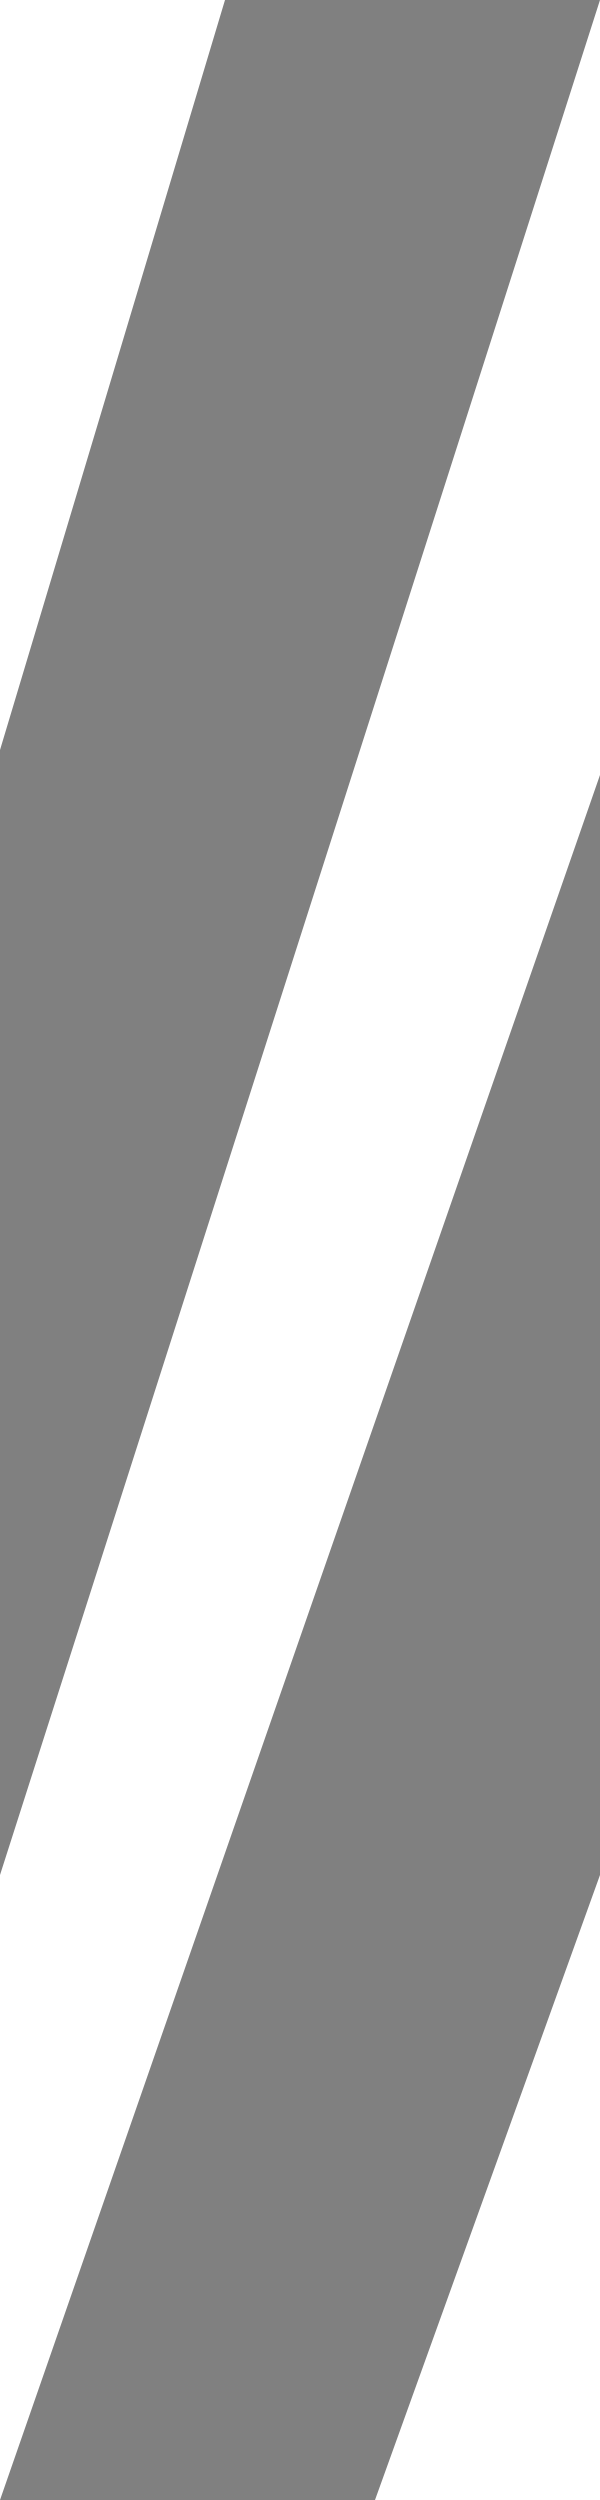
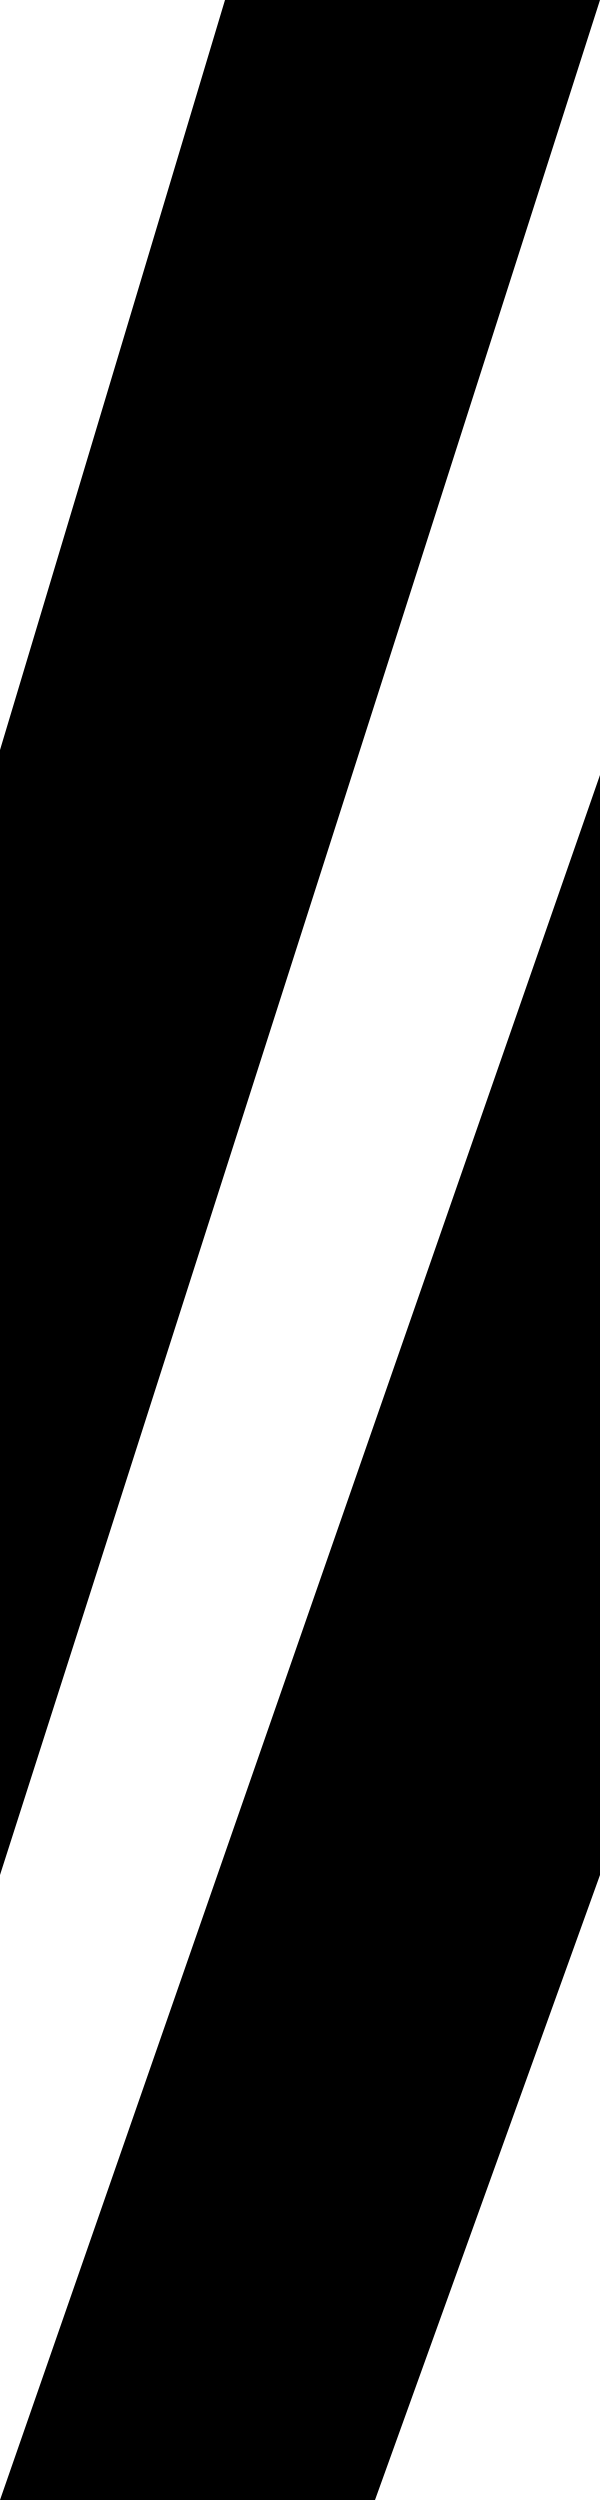
<svg xmlns="http://www.w3.org/2000/svg" height="100" width="24">
-   <polygon points="0,30 9,0 24,0 0,75" style="fill:grey;" />
-   <polygon points="24,31 24,75 15,100 0,100" style="fill:grey;" />
+   <polygon points="0,30 9,0 24,0 0,75" style="fill: ##a8a8a8;" />
+   <polygon points="24,31 24,75 15,100 0,100" style="fill: ##a8a8a8;" />
</svg>
